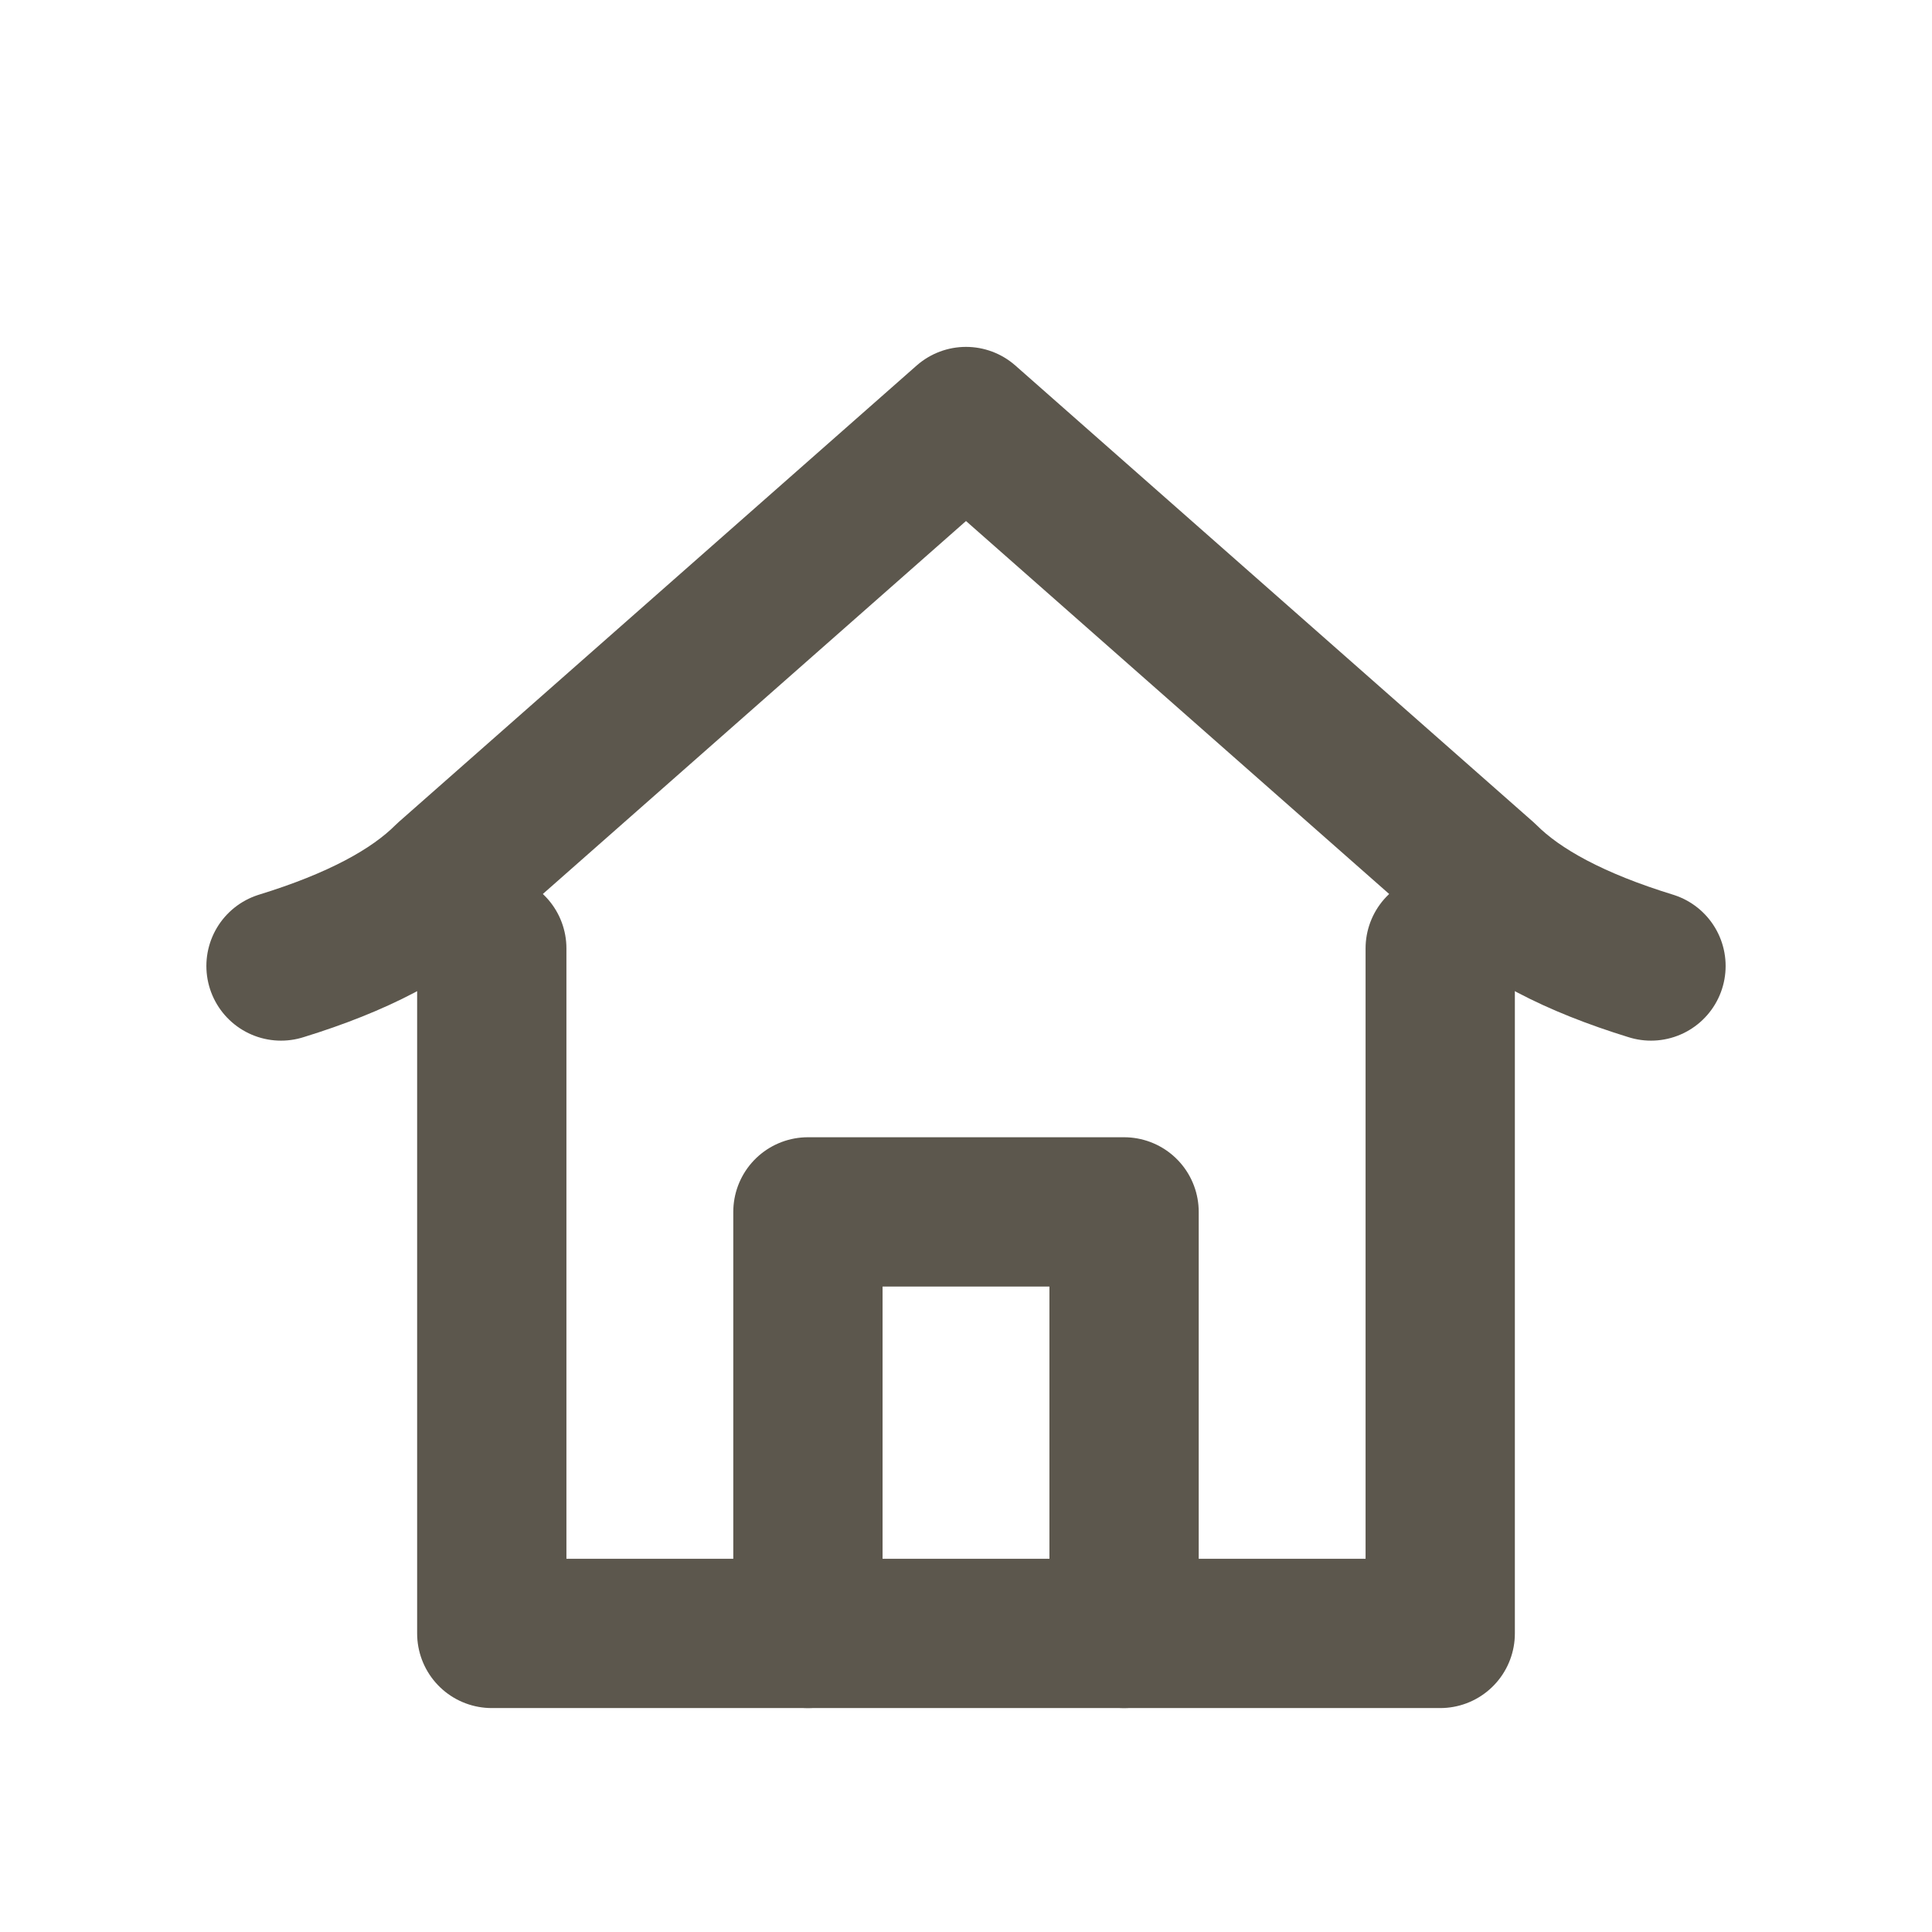
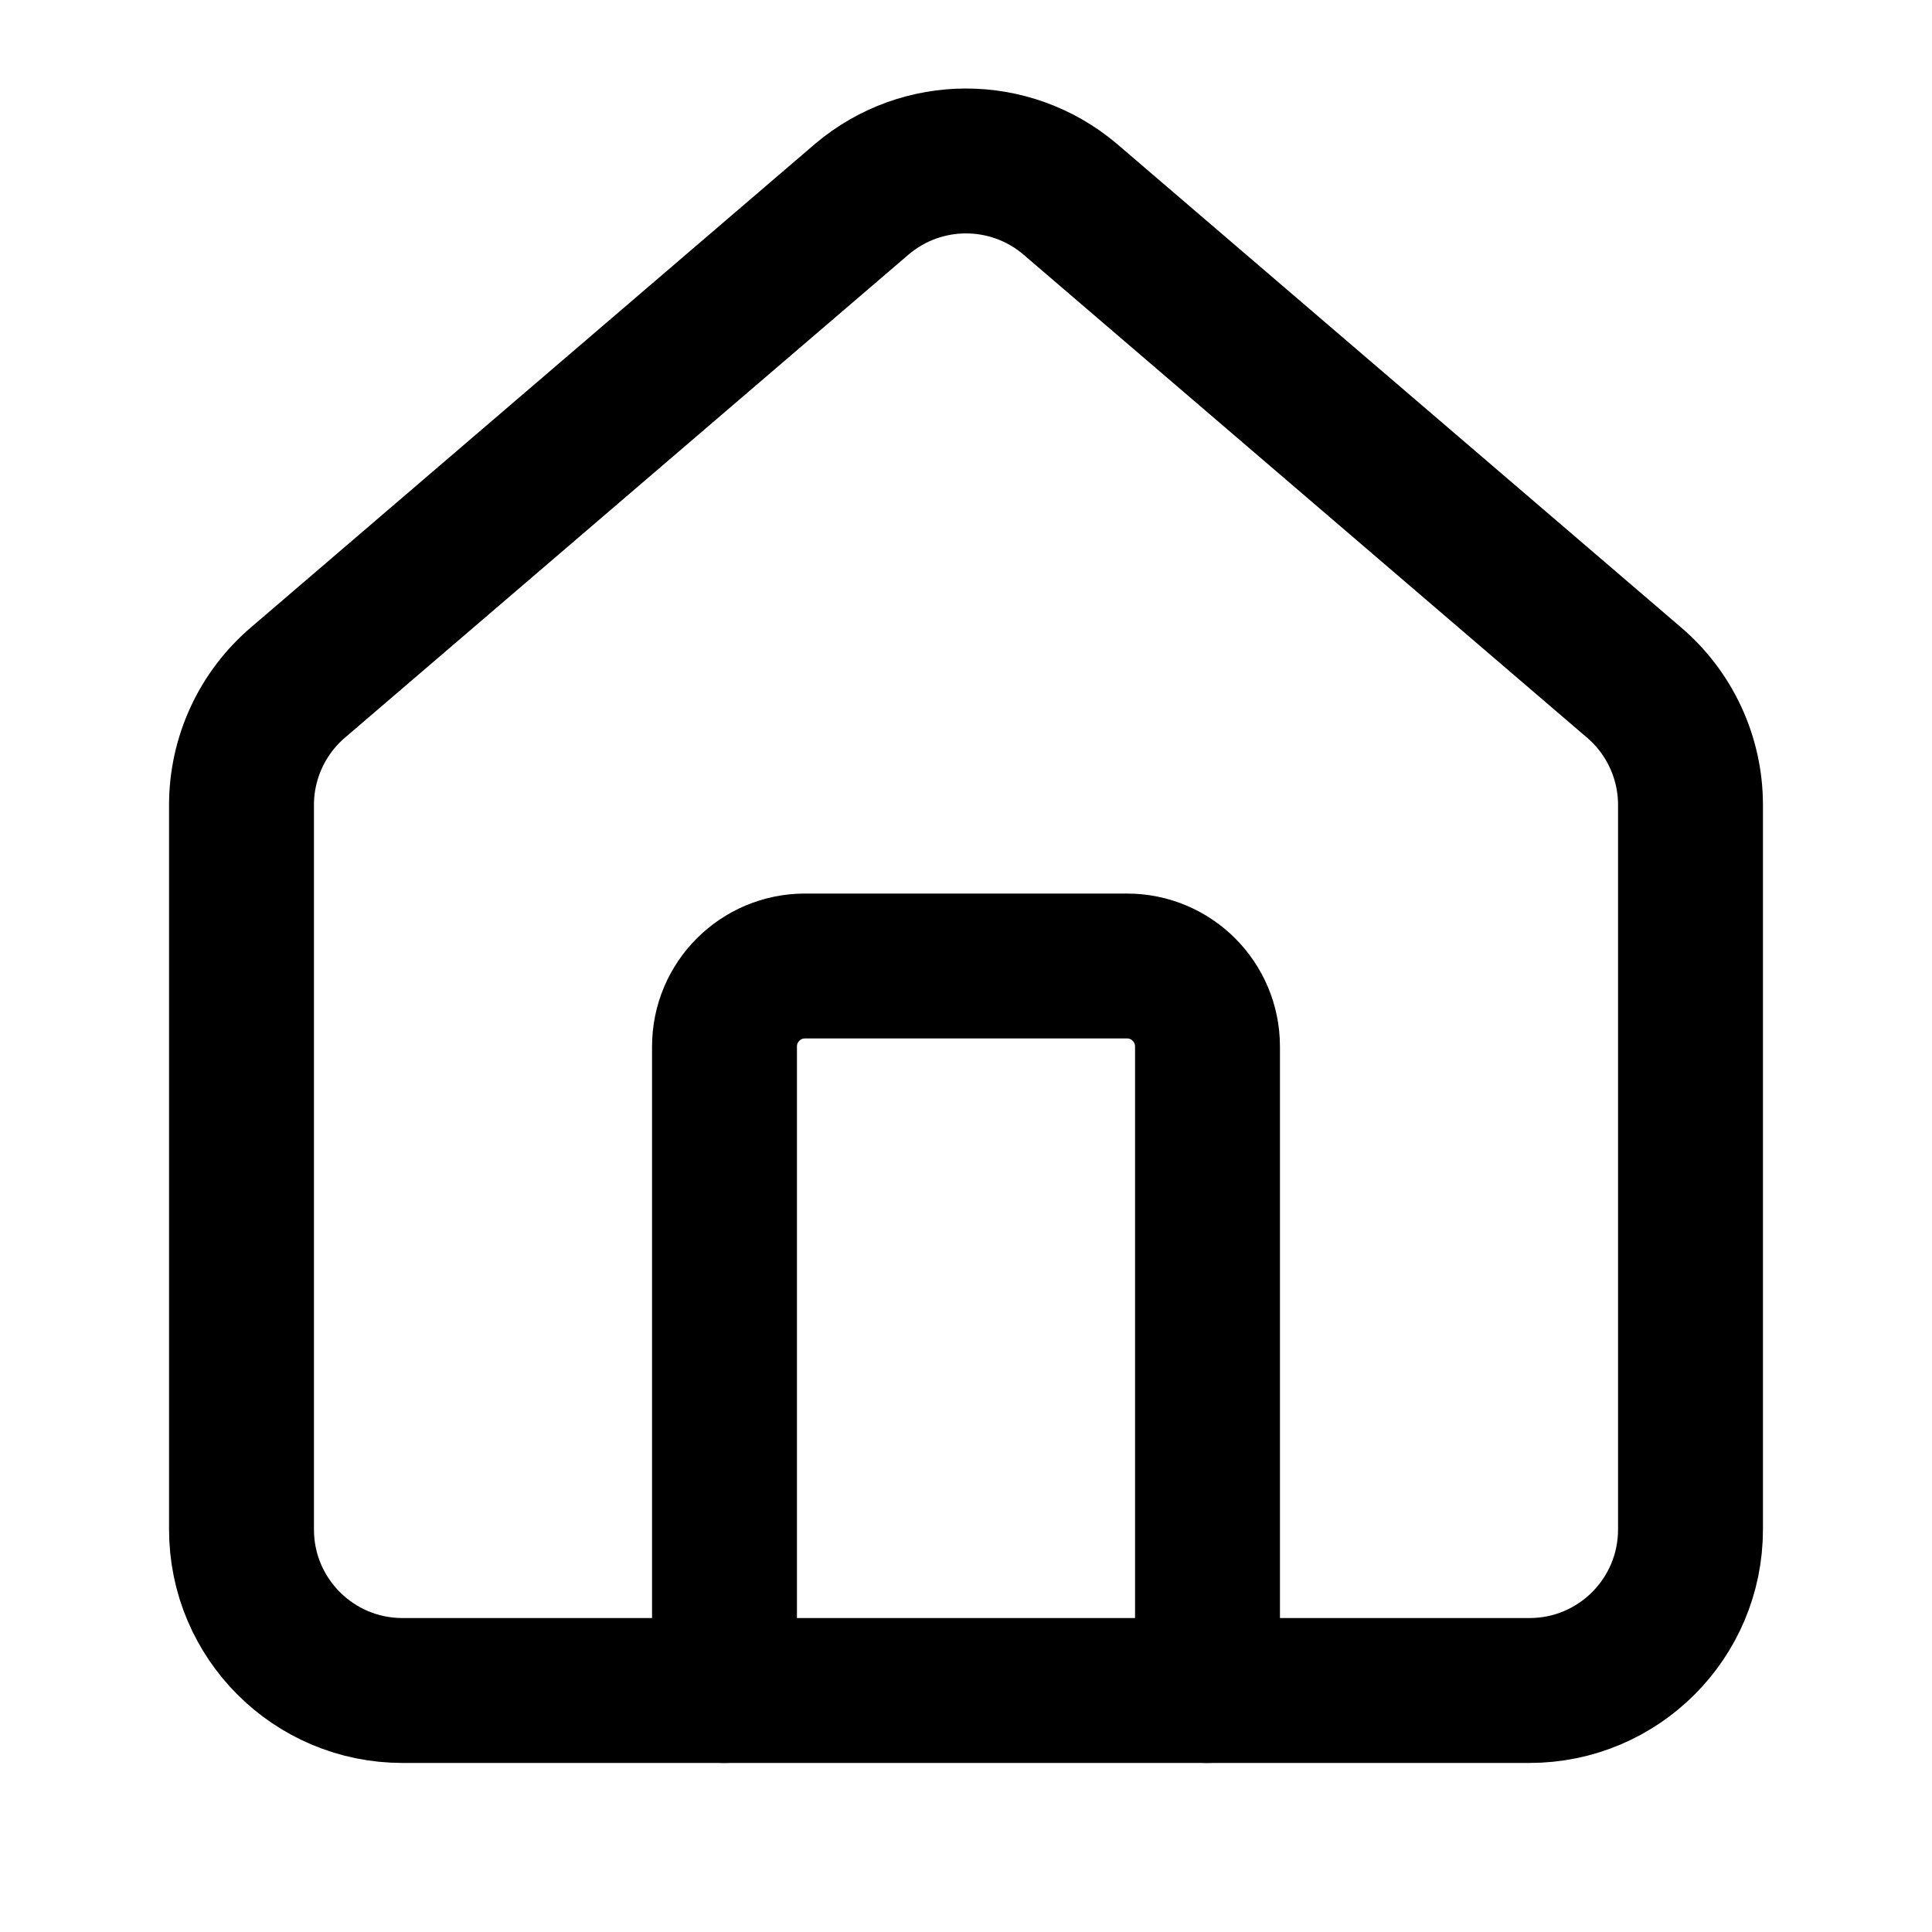
- <svg xmlns="http://www.w3.org/2000/svg" width="22" height="22" viewBox="0 0 22 22" fill="none">
-   <g id="icon/home">
-     <path d="M3.2 11 Q4.5 10.6 5.1 10 L11 4.8 L16.9 10 Q17.5 10.6 18.8 11" stroke="#5C574D" stroke-width="1.7" stroke-linecap="round" stroke-linejoin="round" fill="none" />
-     <path d="M5.6 10.8 V18.6 H16.4 V10.8" stroke="#5C574D" stroke-width="1.7" stroke-linecap="round" stroke-linejoin="round" fill="none" />
-     <path d="M9.2 18.6 V13.8 H12.8 V18.6" stroke="#5C574D" stroke-width="1.7" stroke-linecap="round" stroke-linejoin="round" fill="none" />
-   </g>
+ <svg xmlns="http://www.w3.org/2000/svg" class="lucide lucide-house" width="24" height="24" viewBox="0 0 24 24" fill="none" stroke="#000" stroke-width="1.8" stroke-linecap="round" stroke-linejoin="round">
+   <path d="M15 21v-8a1 1 0 0 0-1-1h-4a1 1 0 0 0-1 1v8" />
+   <path d="M3 10a2 2 0 0 1 .709-1.528l7-6a2 2 0 0 1 2.582 0l7 6A2 2 0 0 1 21 10v9a2 2 0 0 1-2 2H5a2 2 0 0 1-2-2z" />
</svg>
